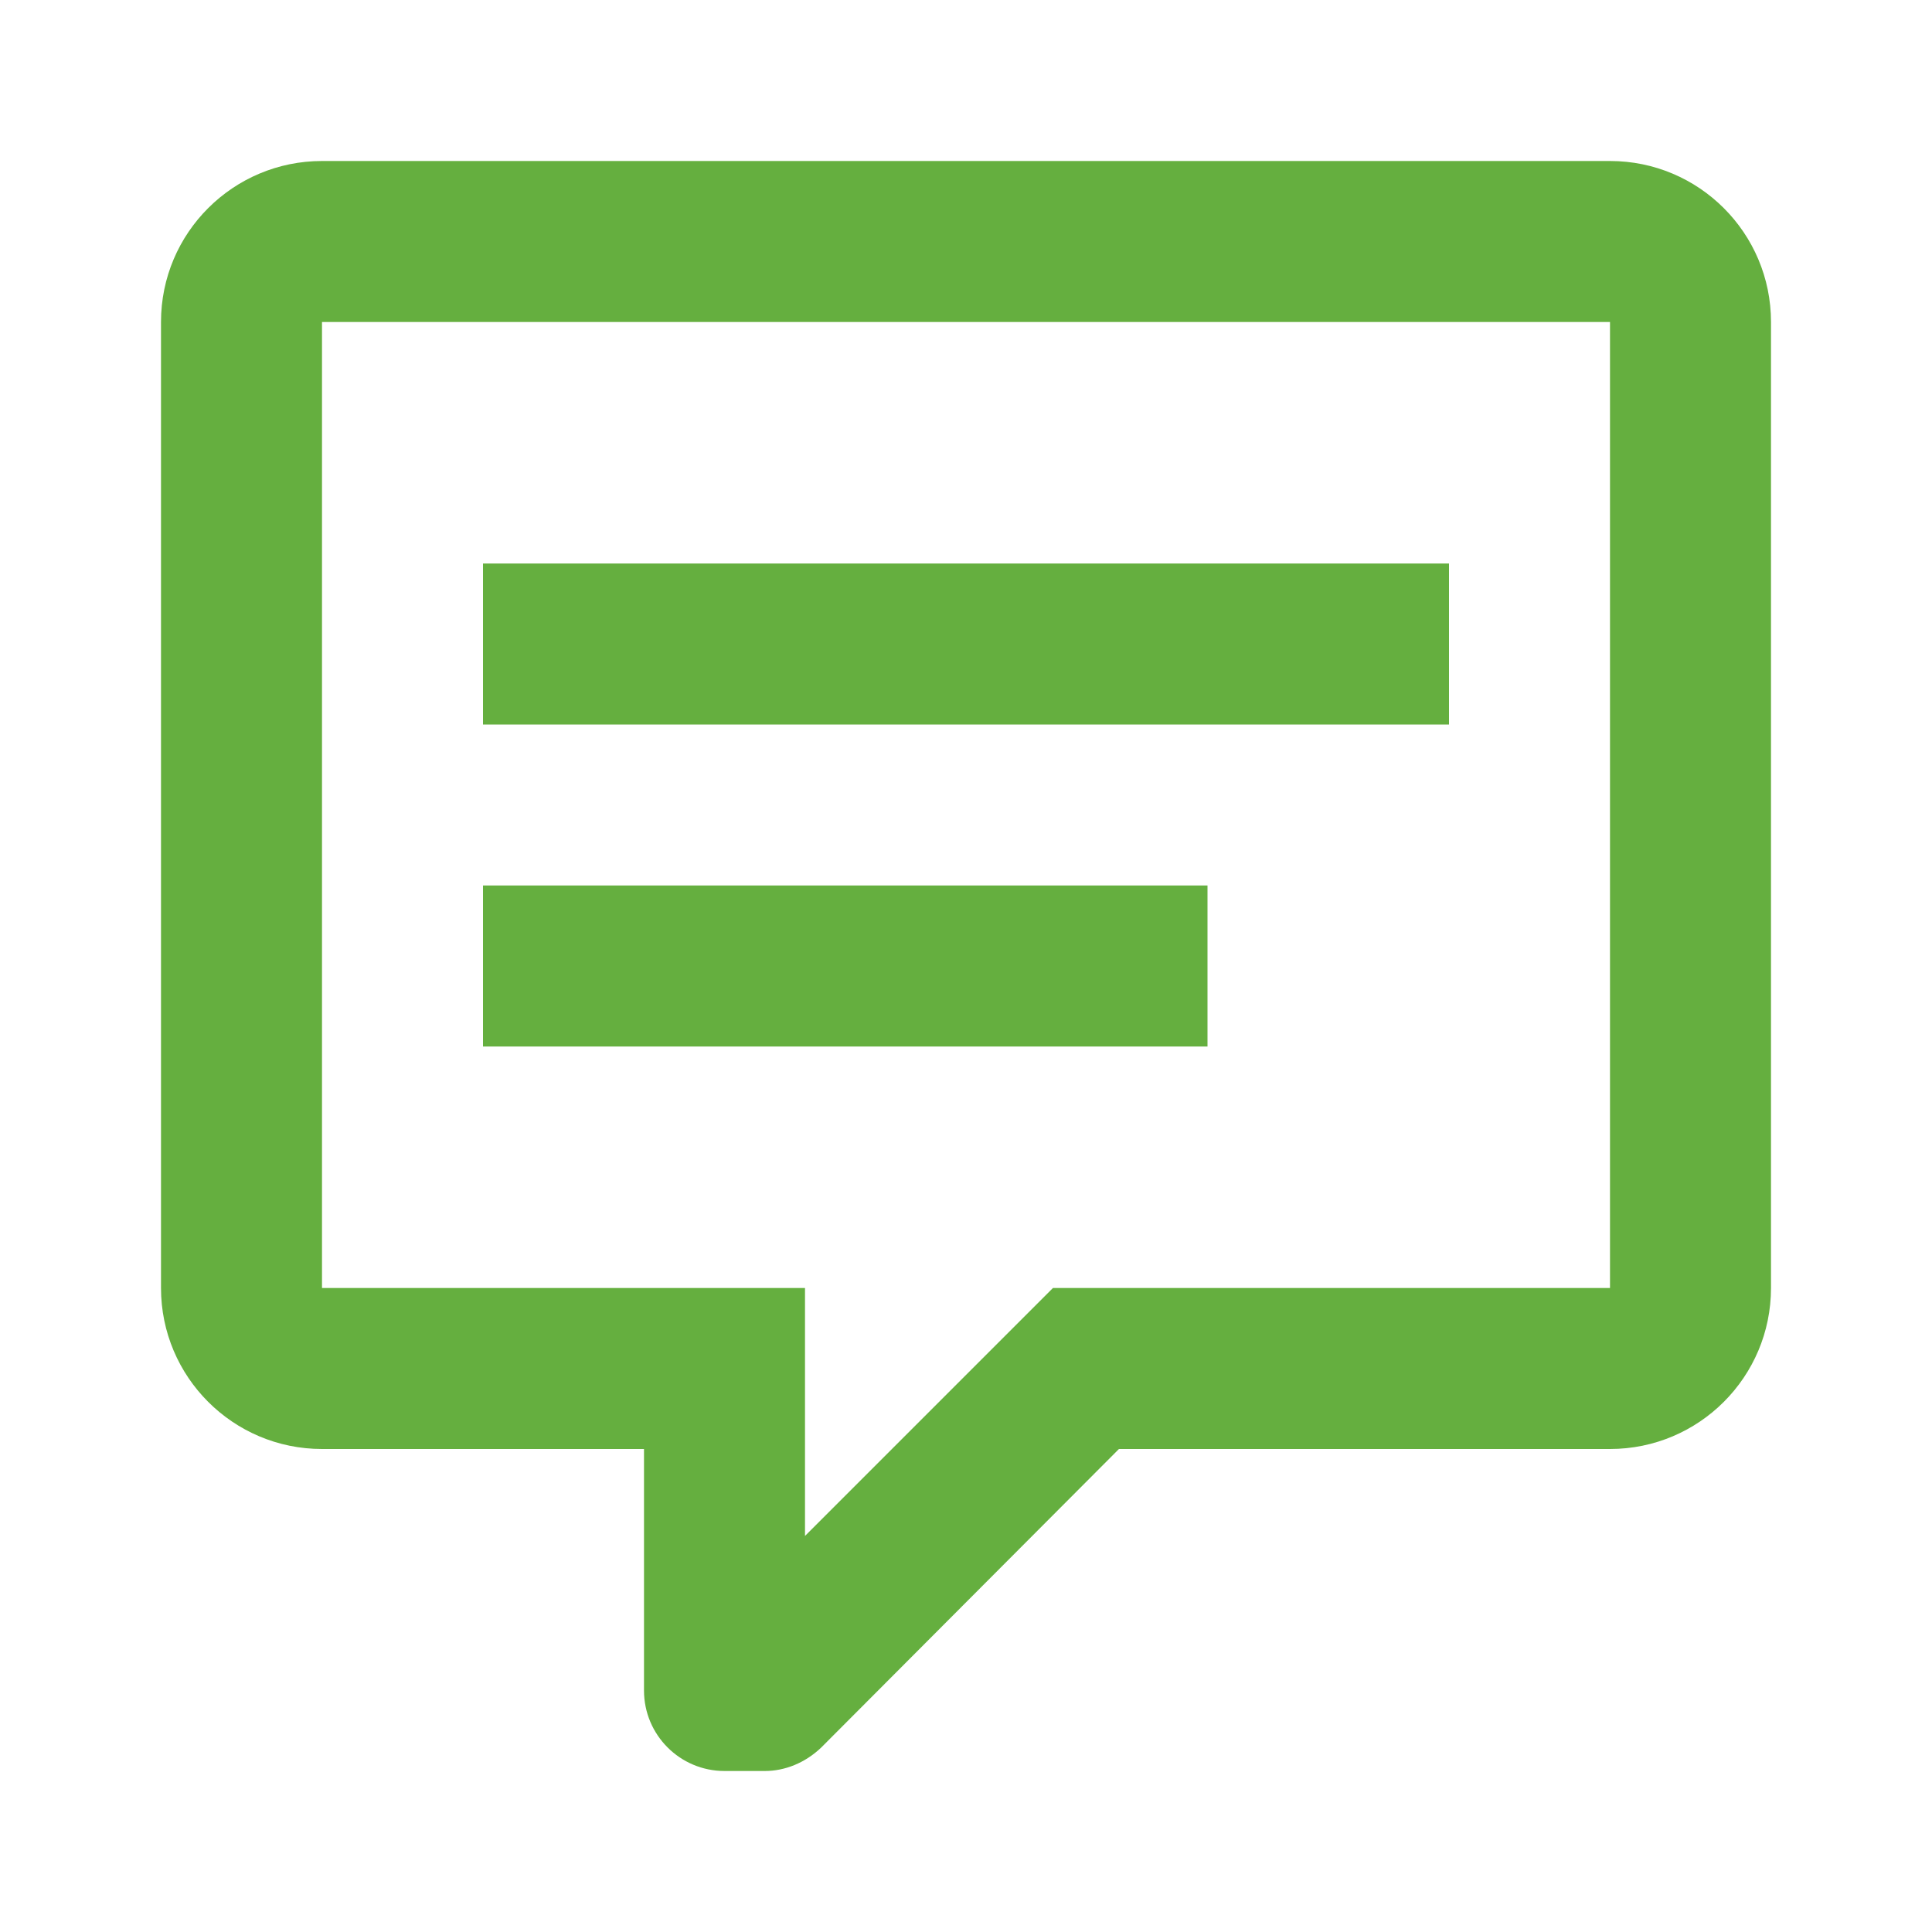
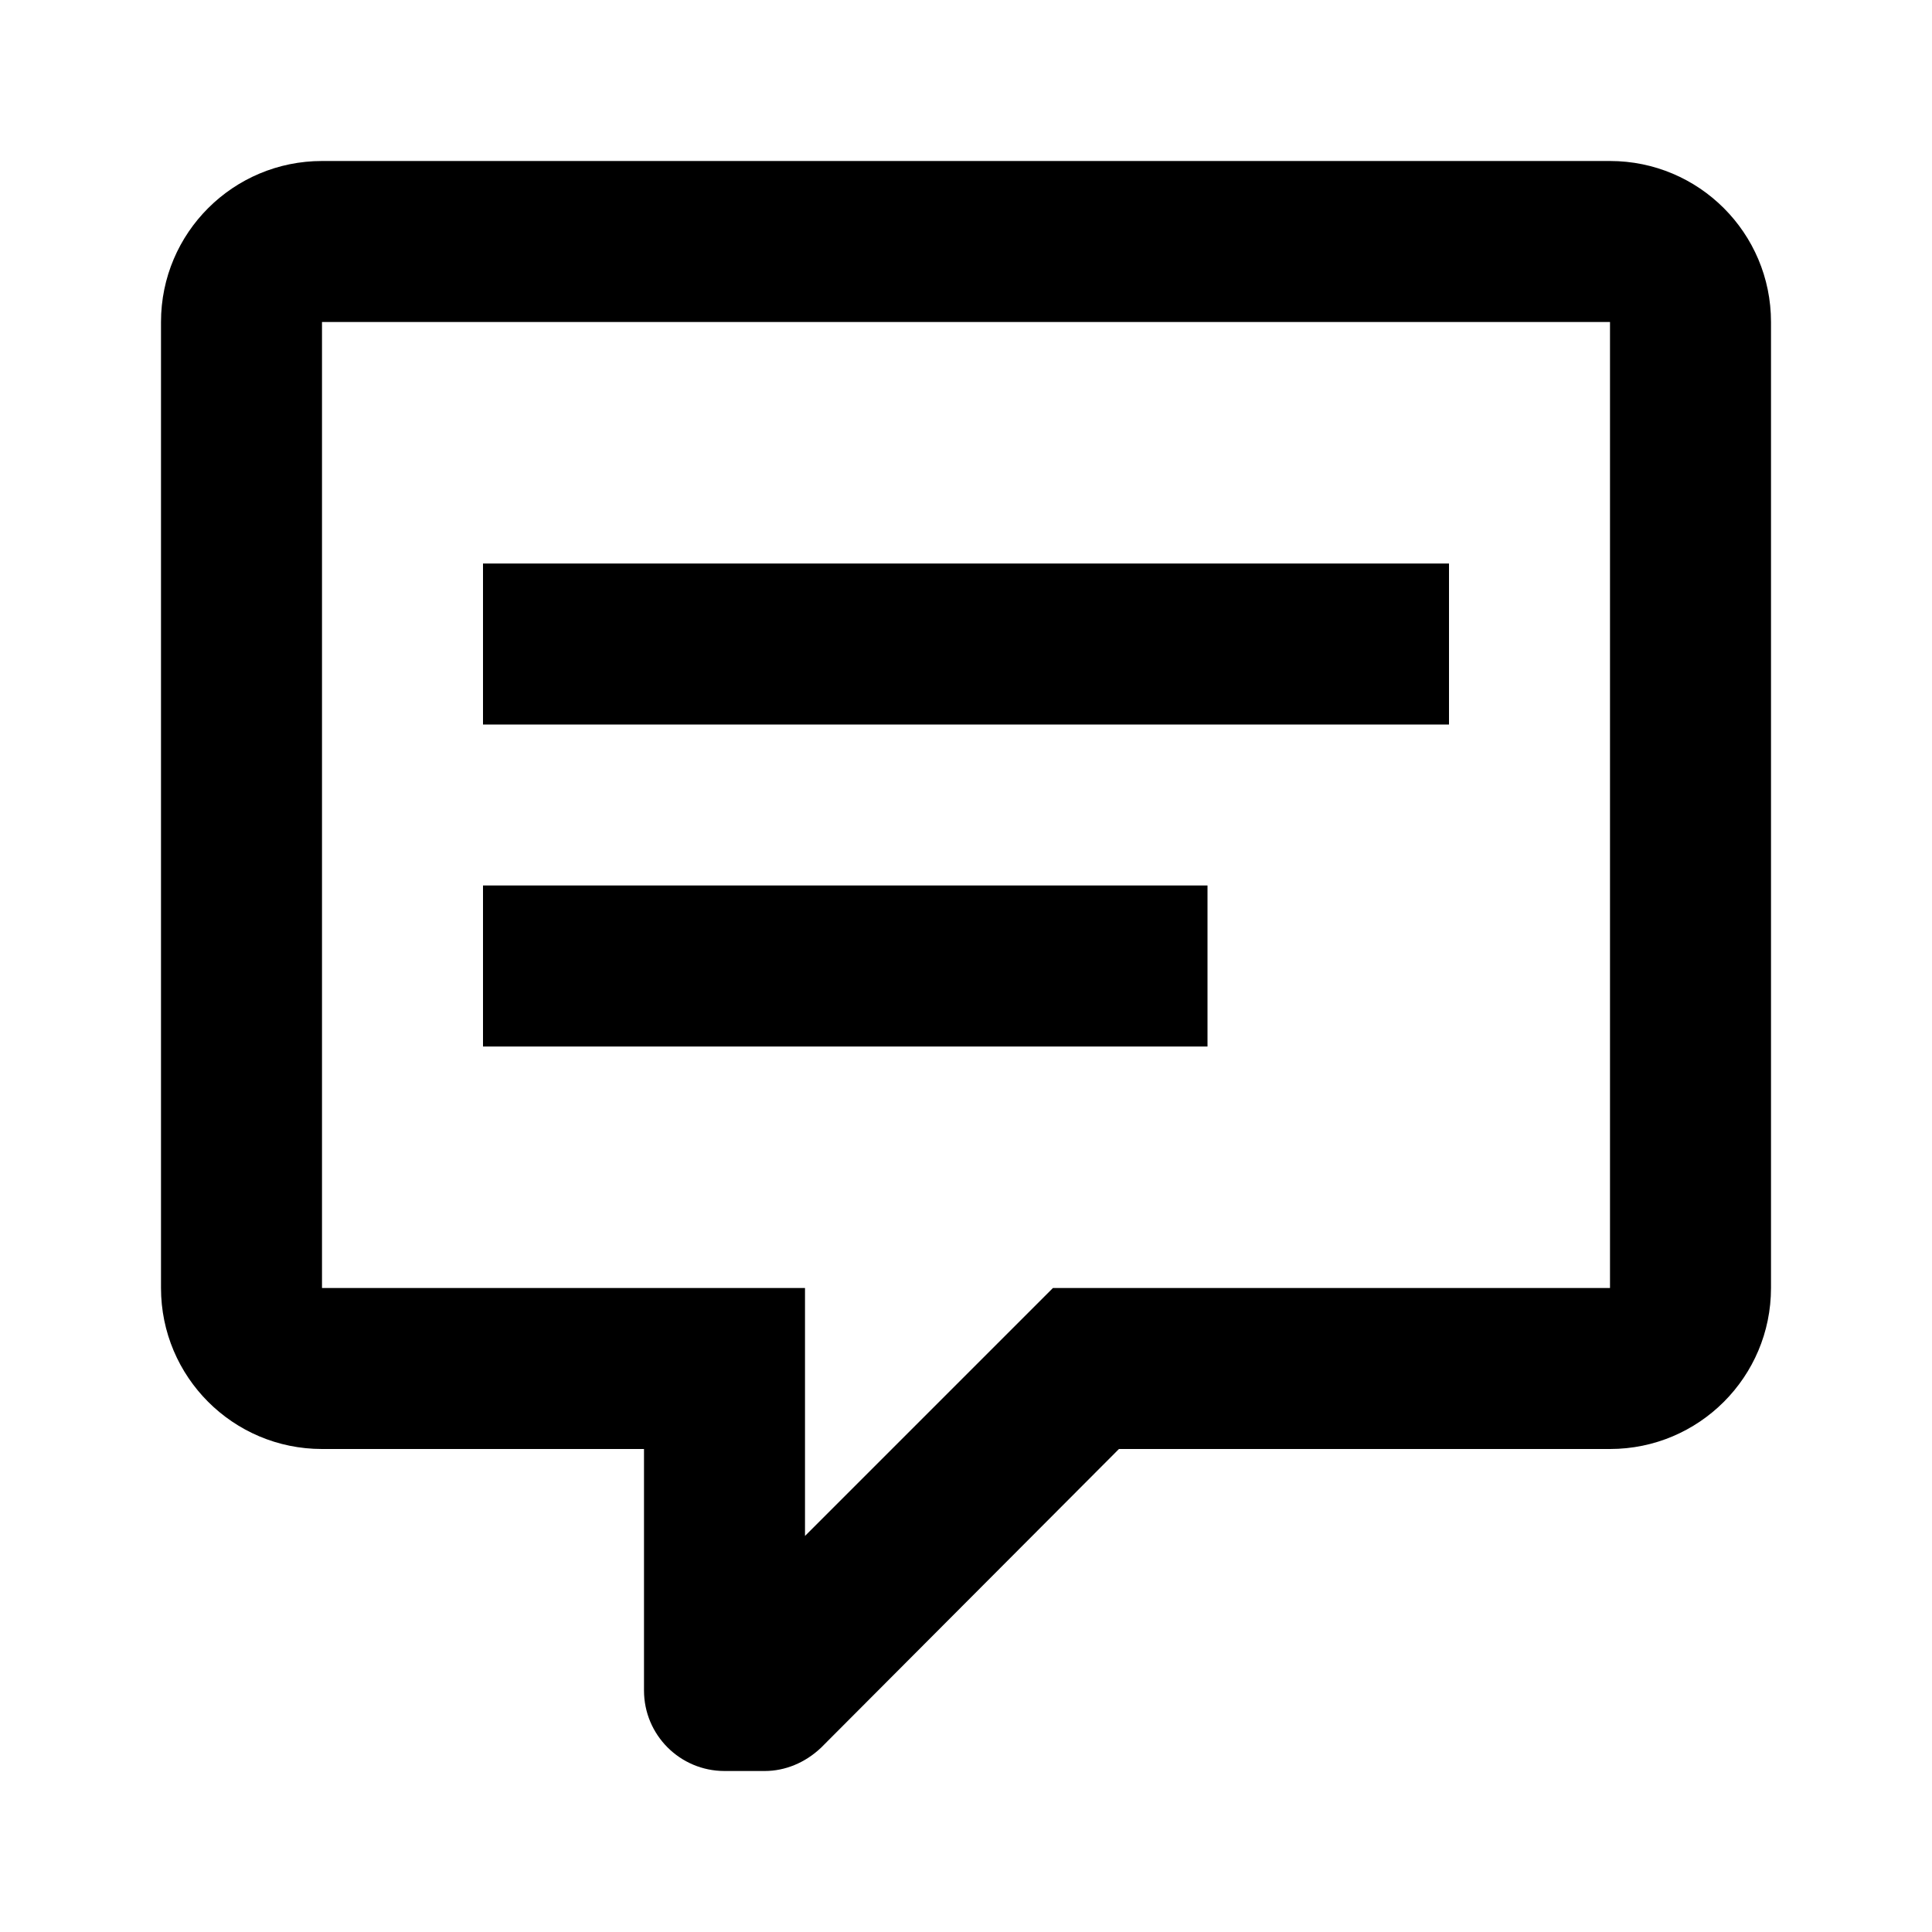
<svg xmlns="http://www.w3.org/2000/svg" version="1.1" width="24" height="24" style="">
  <rect id="backgroundrect" width="100%" height="100%" x="0" y="0" fill="none" stroke="none" />
  <g class="currentLayer" style="">
-     <path d="M9,22A1,1 0 0,1 8,21V18H4A2,2 0 0,1 2,16V4C2,2.89 2.9,2 4,2H20A2,2 0 0,1 22,4V16A2,2 0 0,1 20,18H13.9L10.2,21.71C10,21.9 9.75,22 9.5,22V22H9M10,16V19.08L13.08,16H20V4H4V16H10M6,7H18V9H6V7M6,11H15V13H6V11Z" id="svg_1" class="" fill-opacity="1" fill="#65af3f" />
+     <path d="M9,22A1,1 0 0,1 8,21V18H4A2,2 0 0,1 2,16V4C2,2.89 2.9,2 4,2H20A2,2 0 0,1 22,4V16A2,2 0 0,1 20,18H13.9L10.2,21.71C10,21.9 9.75,22 9.5,22V22H9M10,16V19.08L13.08,16H20V4H4V16H10M6,7H18V9H6V7M6,11H15V13H6V11Z" id="svg_1" class="" fill-opacity="1" />
  </g>
</svg>
